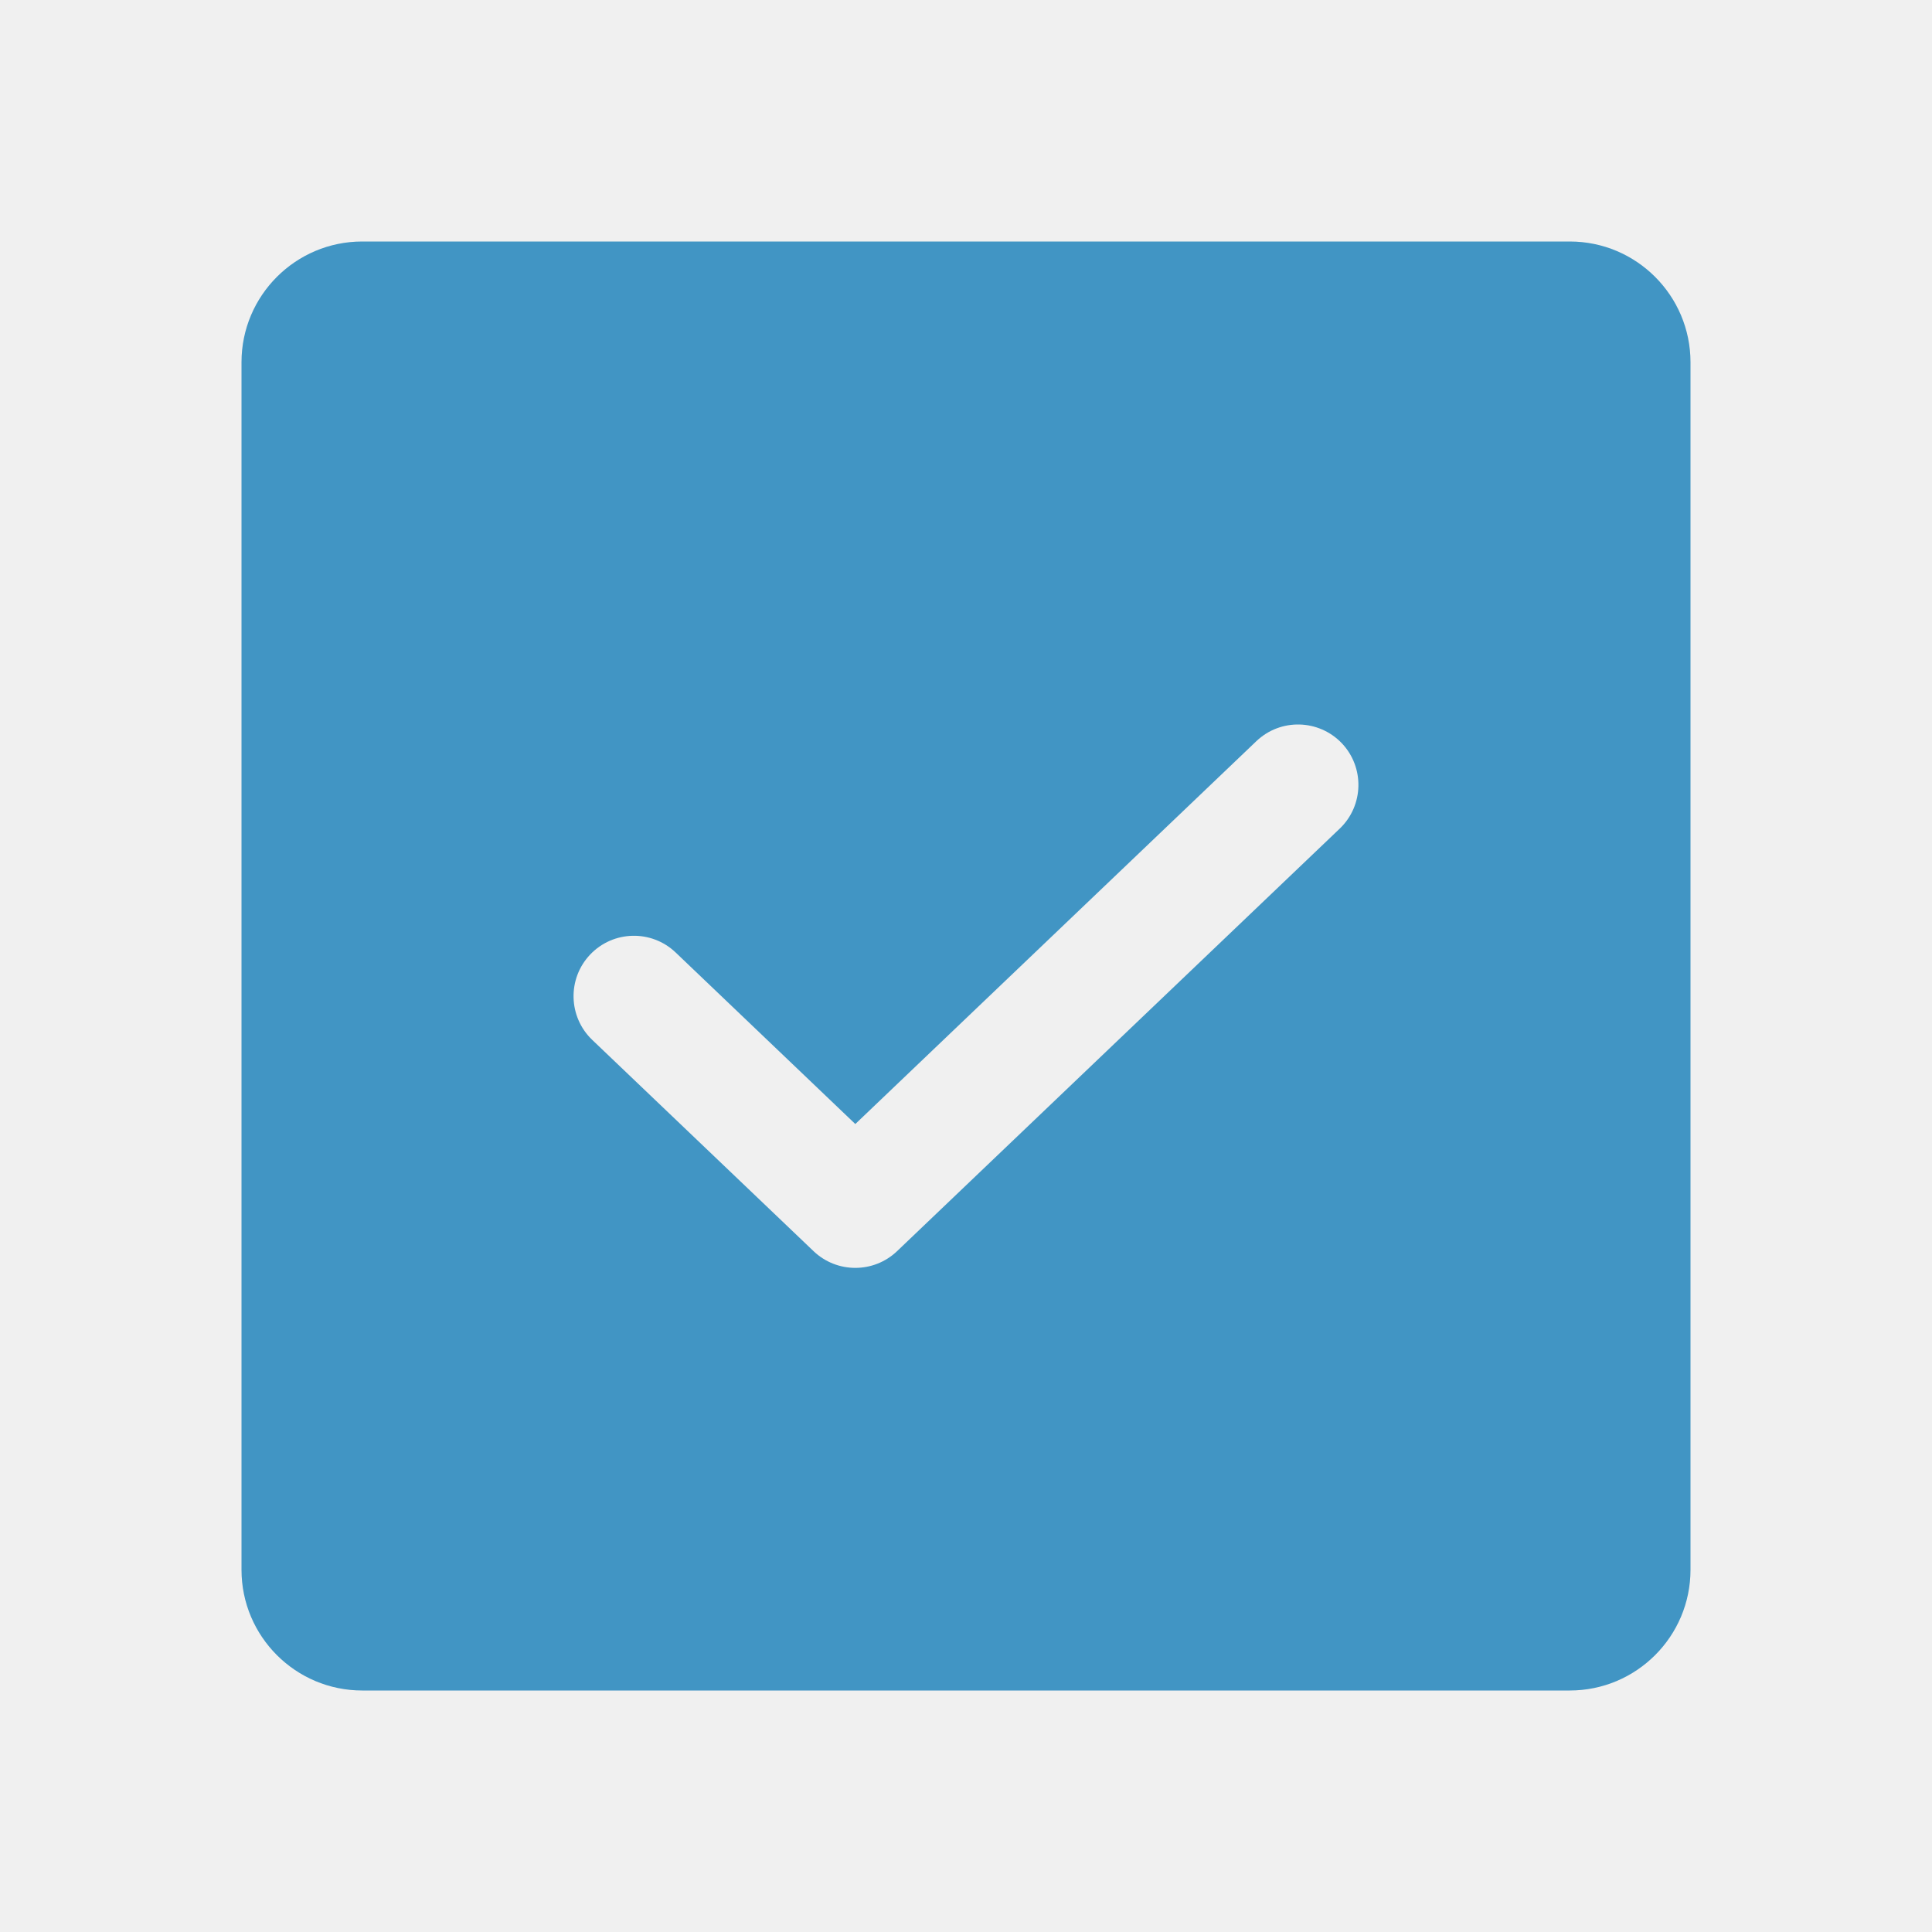
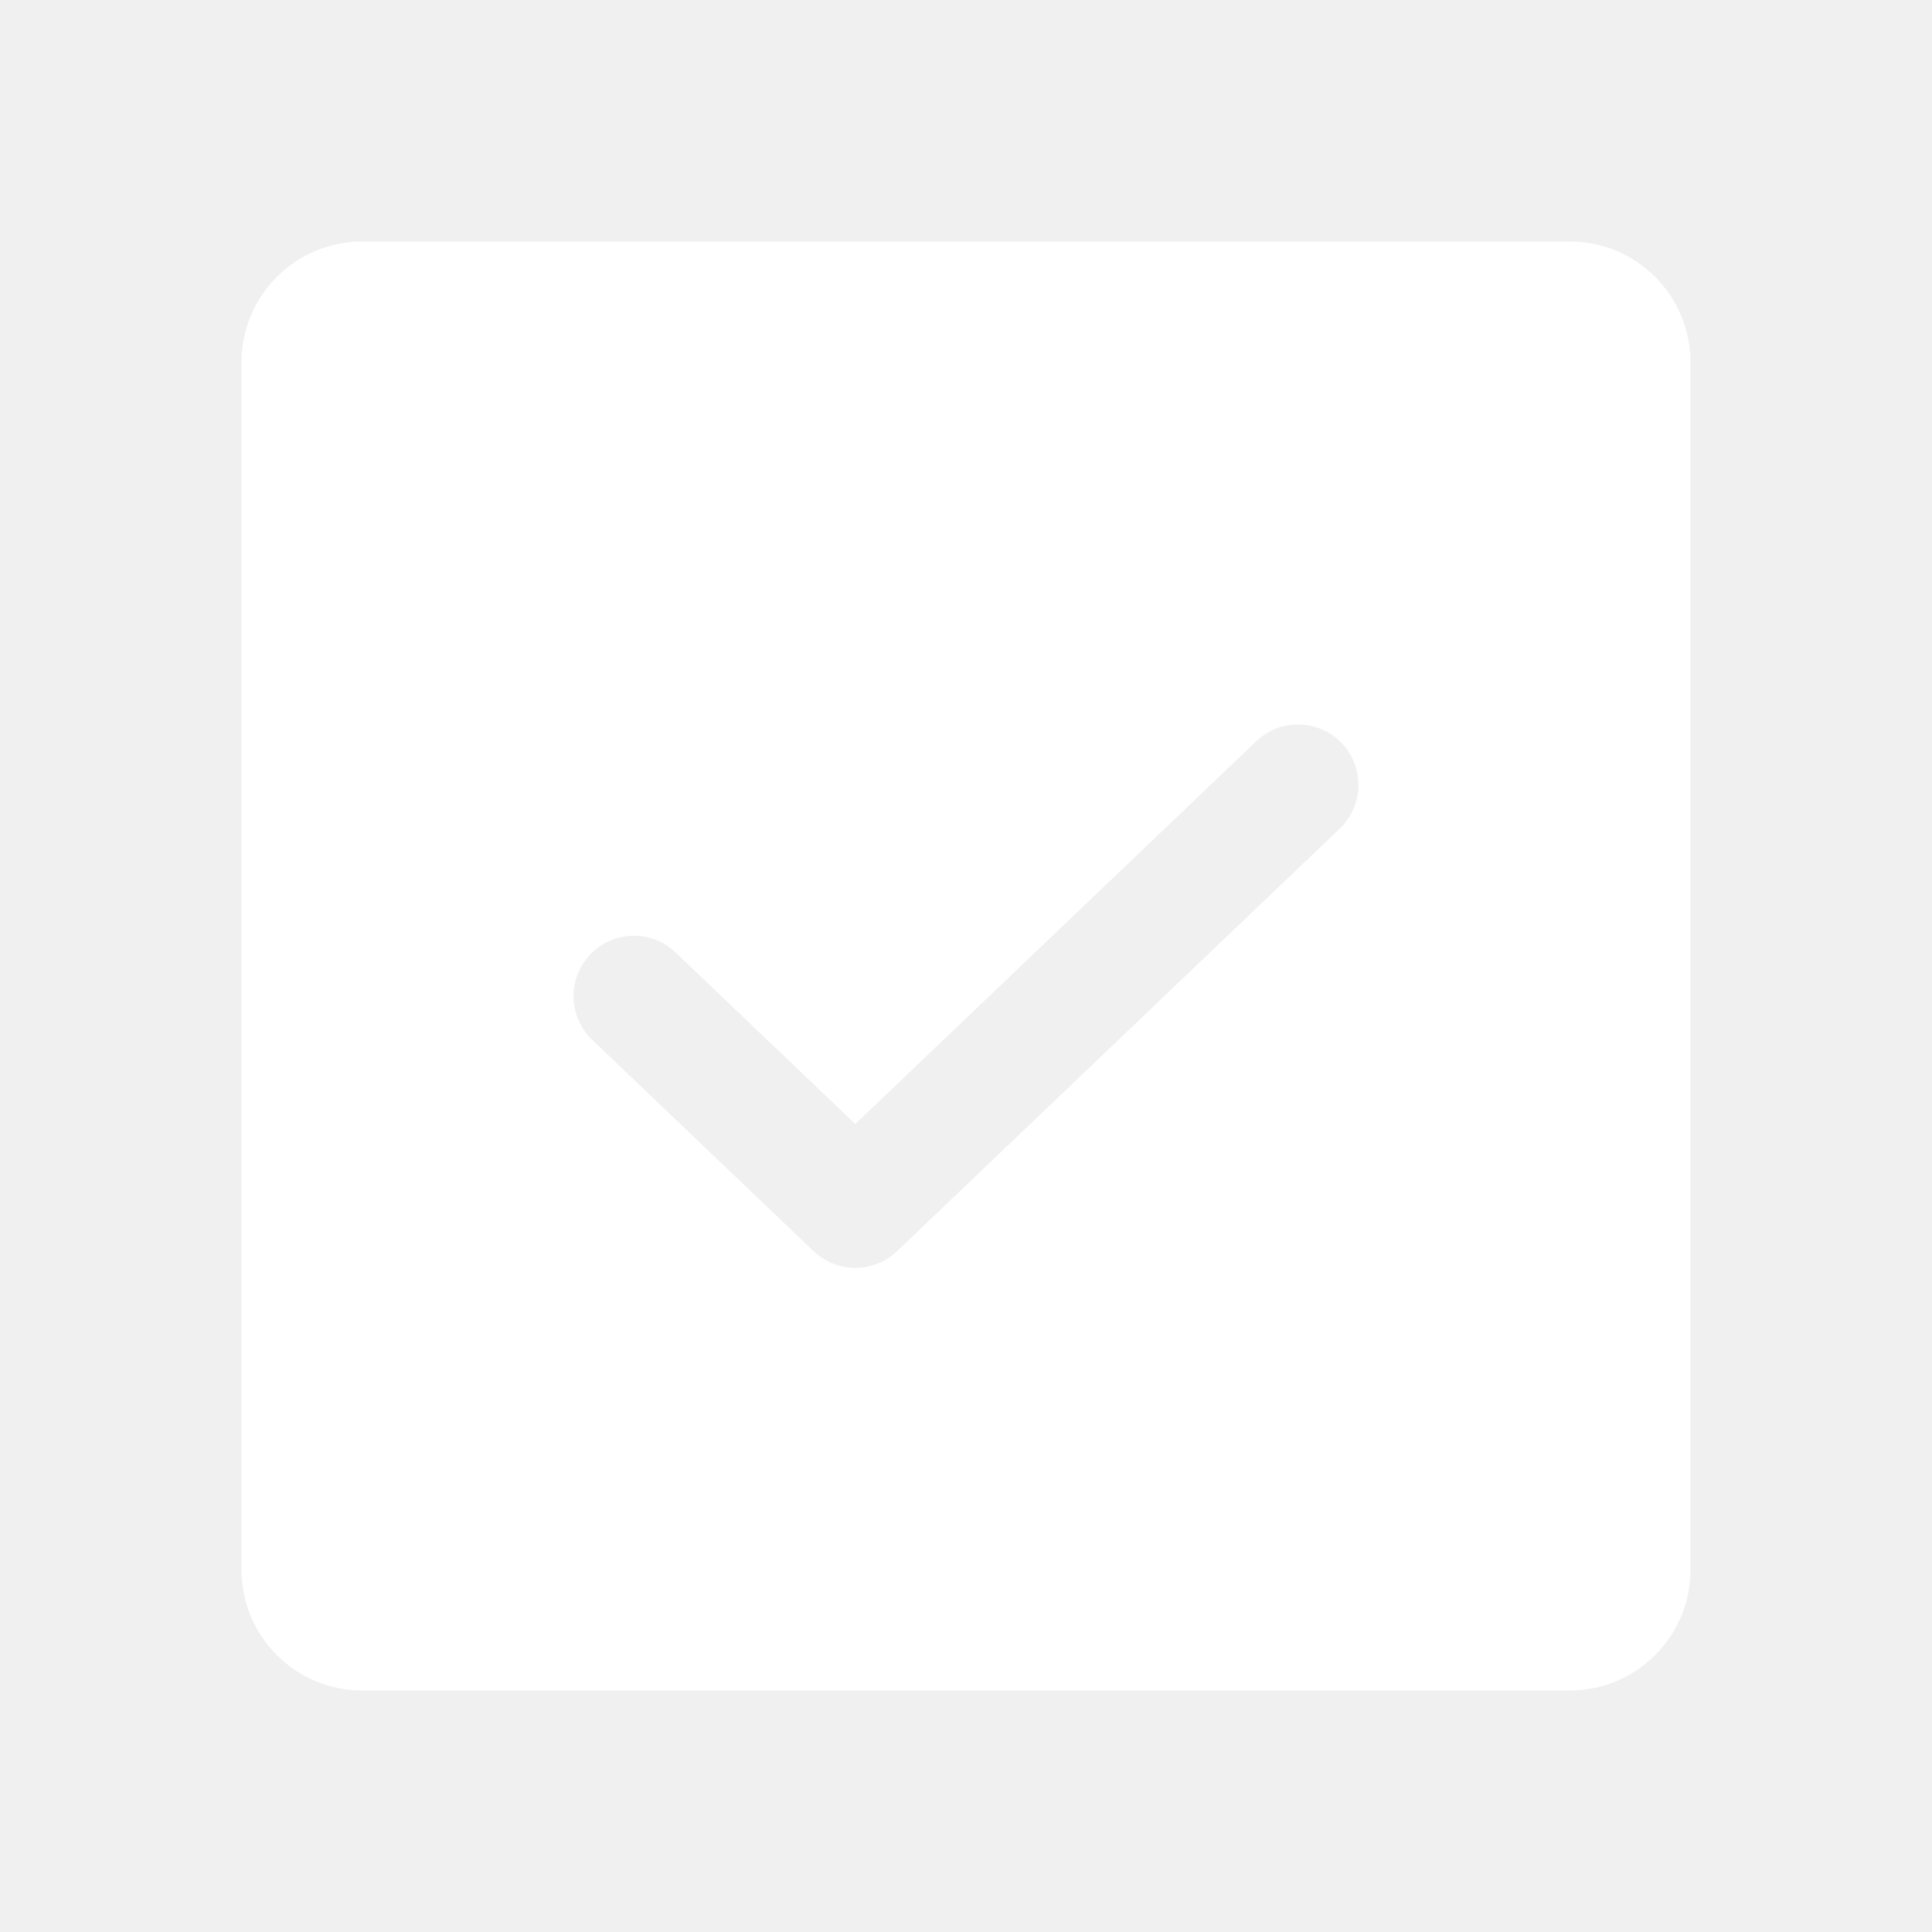
<svg xmlns="http://www.w3.org/2000/svg" width="24" height="24" viewBox="0 0 24 24" fill="none">
-   <path fill-rule="evenodd" clip-rule="evenodd" d="M3 4.5C3 3.672 3.672 3 4.5 3H19.5C20.328 3 21 3.672 21 4.5V19.5C21 20.328 20.328 21 19.5 21H4.5C3.672 21 3 20.328 3 19.5V4.5ZM16.668 9.232C16.953 9.532 16.942 10.007 16.643 10.293L11.143 15.543C10.853 15.819 10.397 15.819 10.107 15.543L7.357 12.918C7.058 12.632 7.046 12.157 7.332 11.857C7.618 11.557 8.093 11.546 8.393 11.832L10.625 13.963L15.607 9.207C15.907 8.921 16.381 8.933 16.668 9.232Z" fill="#4195C4" />
+   <path fill-rule="evenodd" clip-rule="evenodd" d="M3 4.5C3 3.672 3.672 3 4.5 3H19.5C20.328 3 21 3.672 21 4.5V19.5C21 20.328 20.328 21 19.5 21H4.5C3.672 21 3 20.328 3 19.5V4.5ZM16.668 9.232C16.953 9.532 16.942 10.007 16.643 10.293L11.143 15.543C10.853 15.819 10.397 15.819 10.107 15.543L7.357 12.918C7.058 12.632 7.046 12.157 7.332 11.857C7.618 11.557 8.093 11.546 8.393 11.832L10.625 13.963L15.607 9.207C15.907 8.921 16.381 8.933 16.668 9.232Z" fill="#ffffff" />
</svg>
